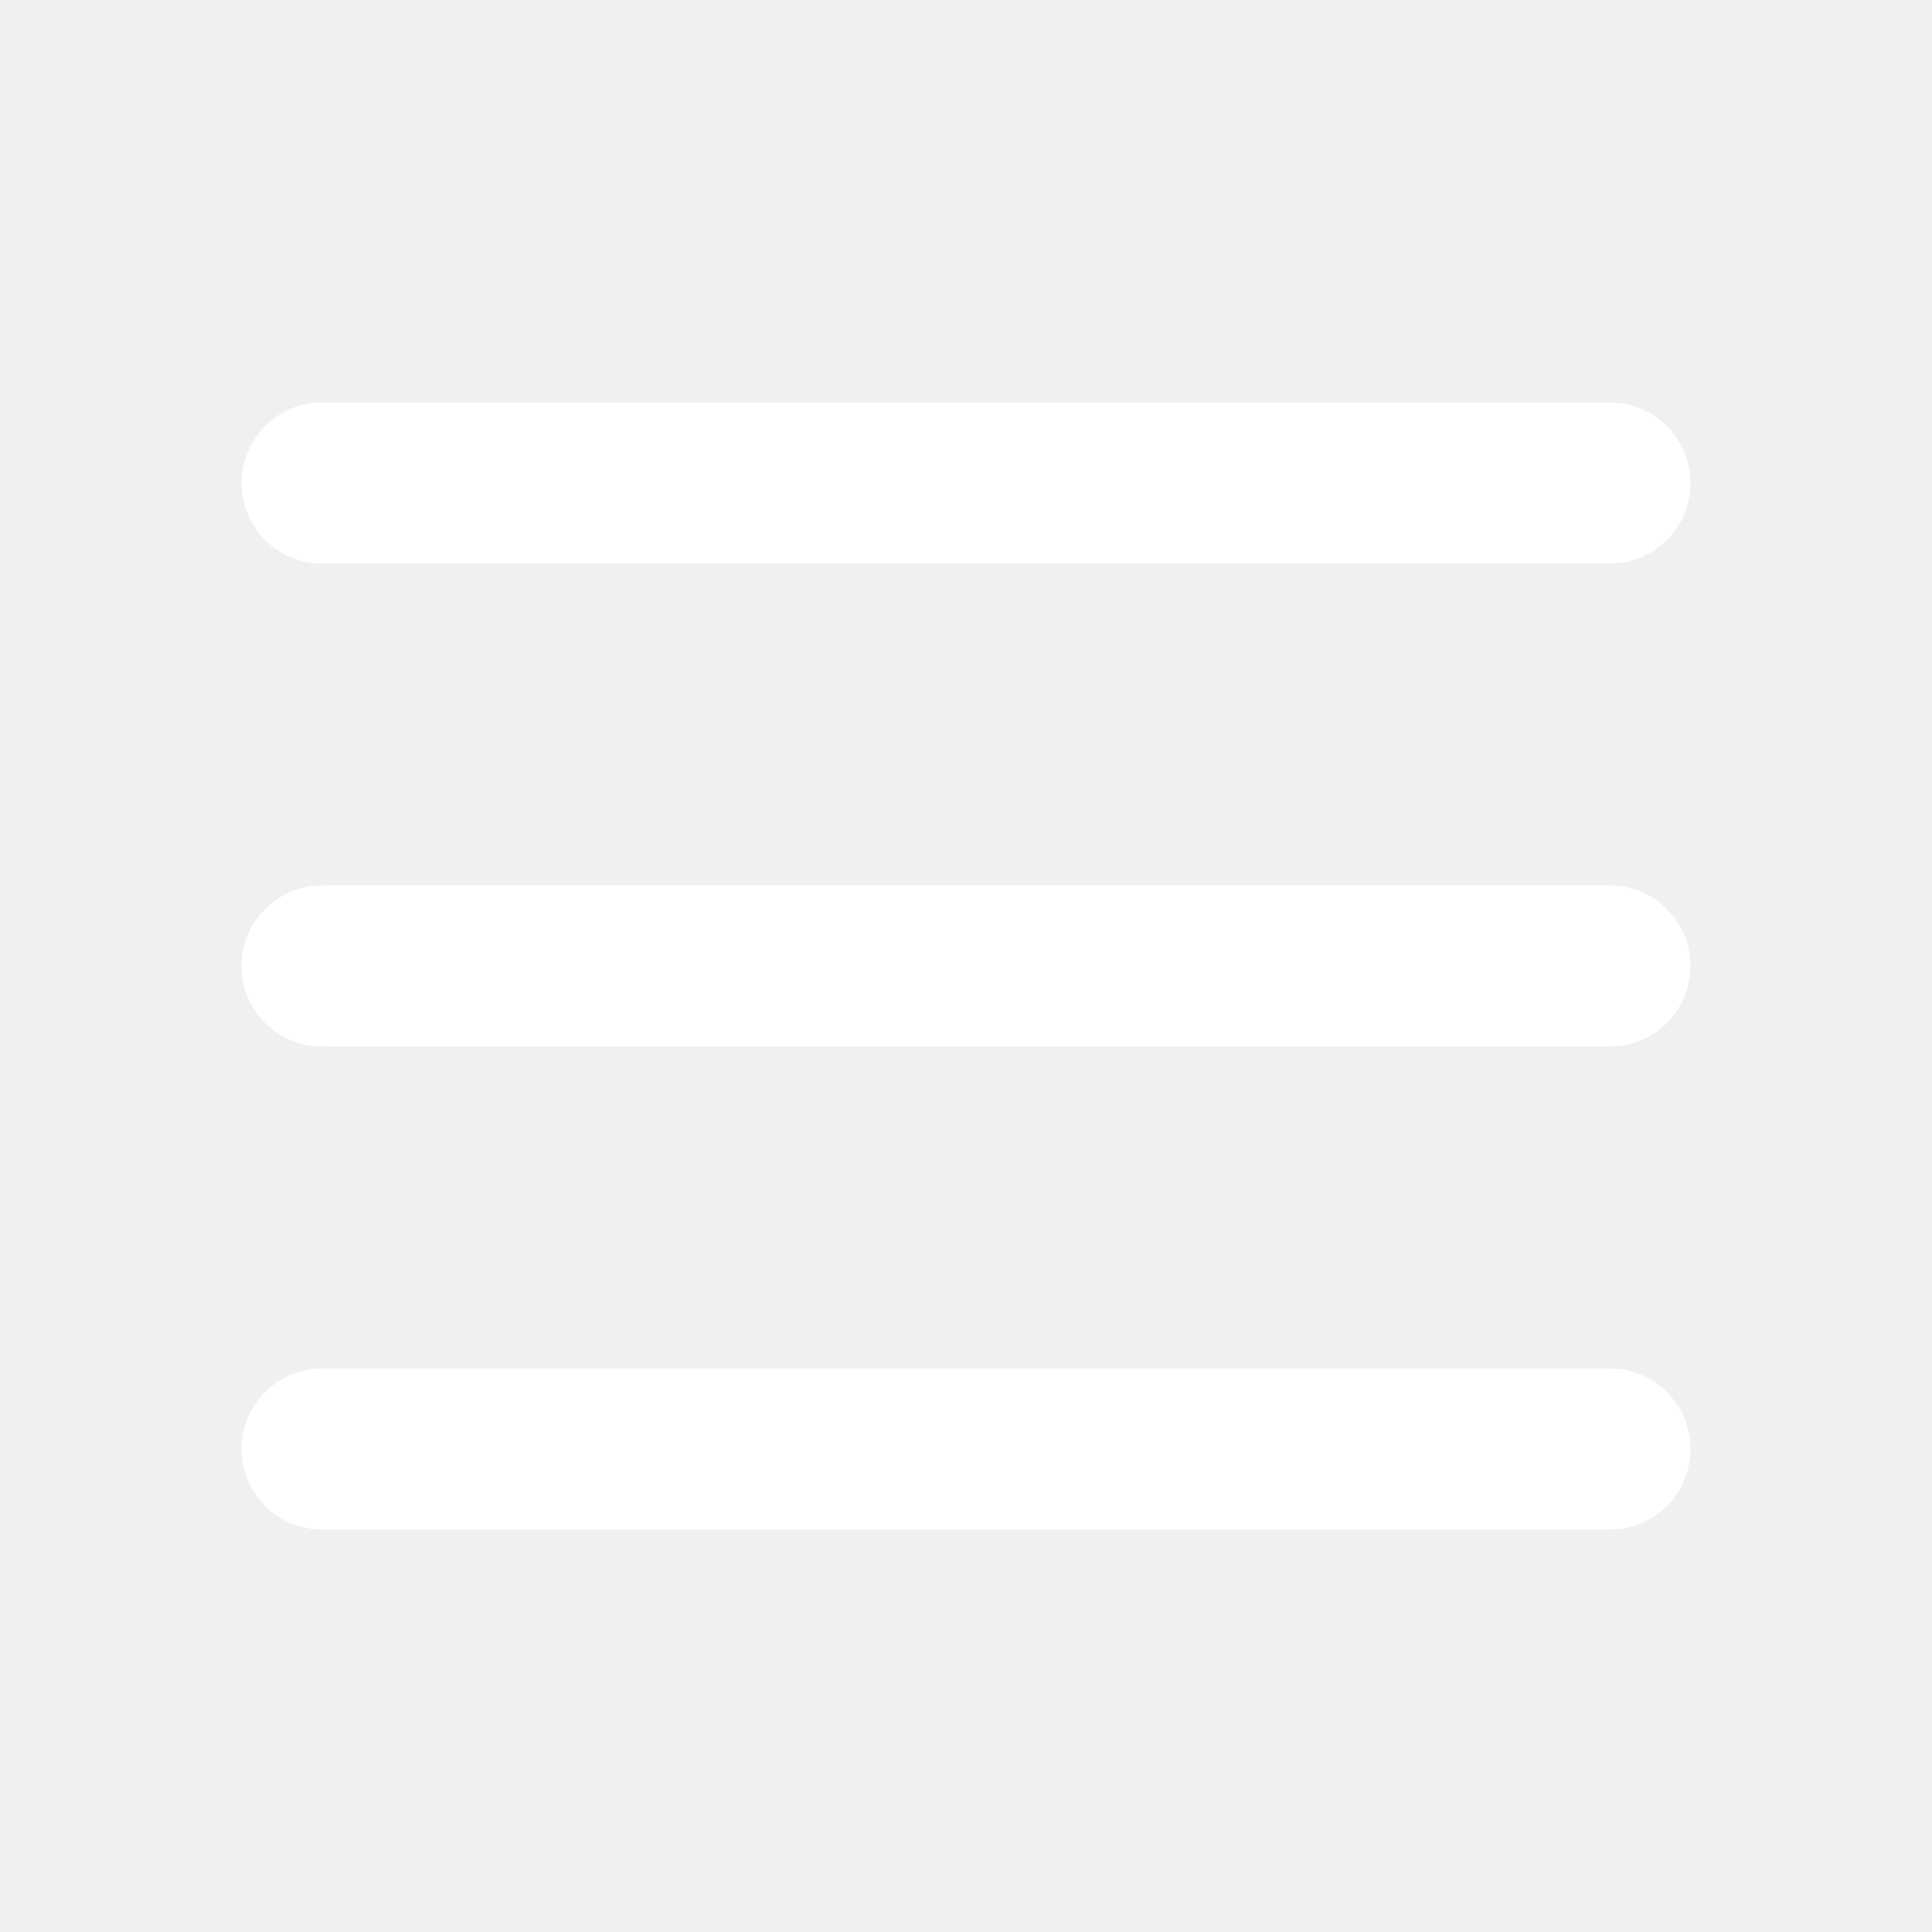
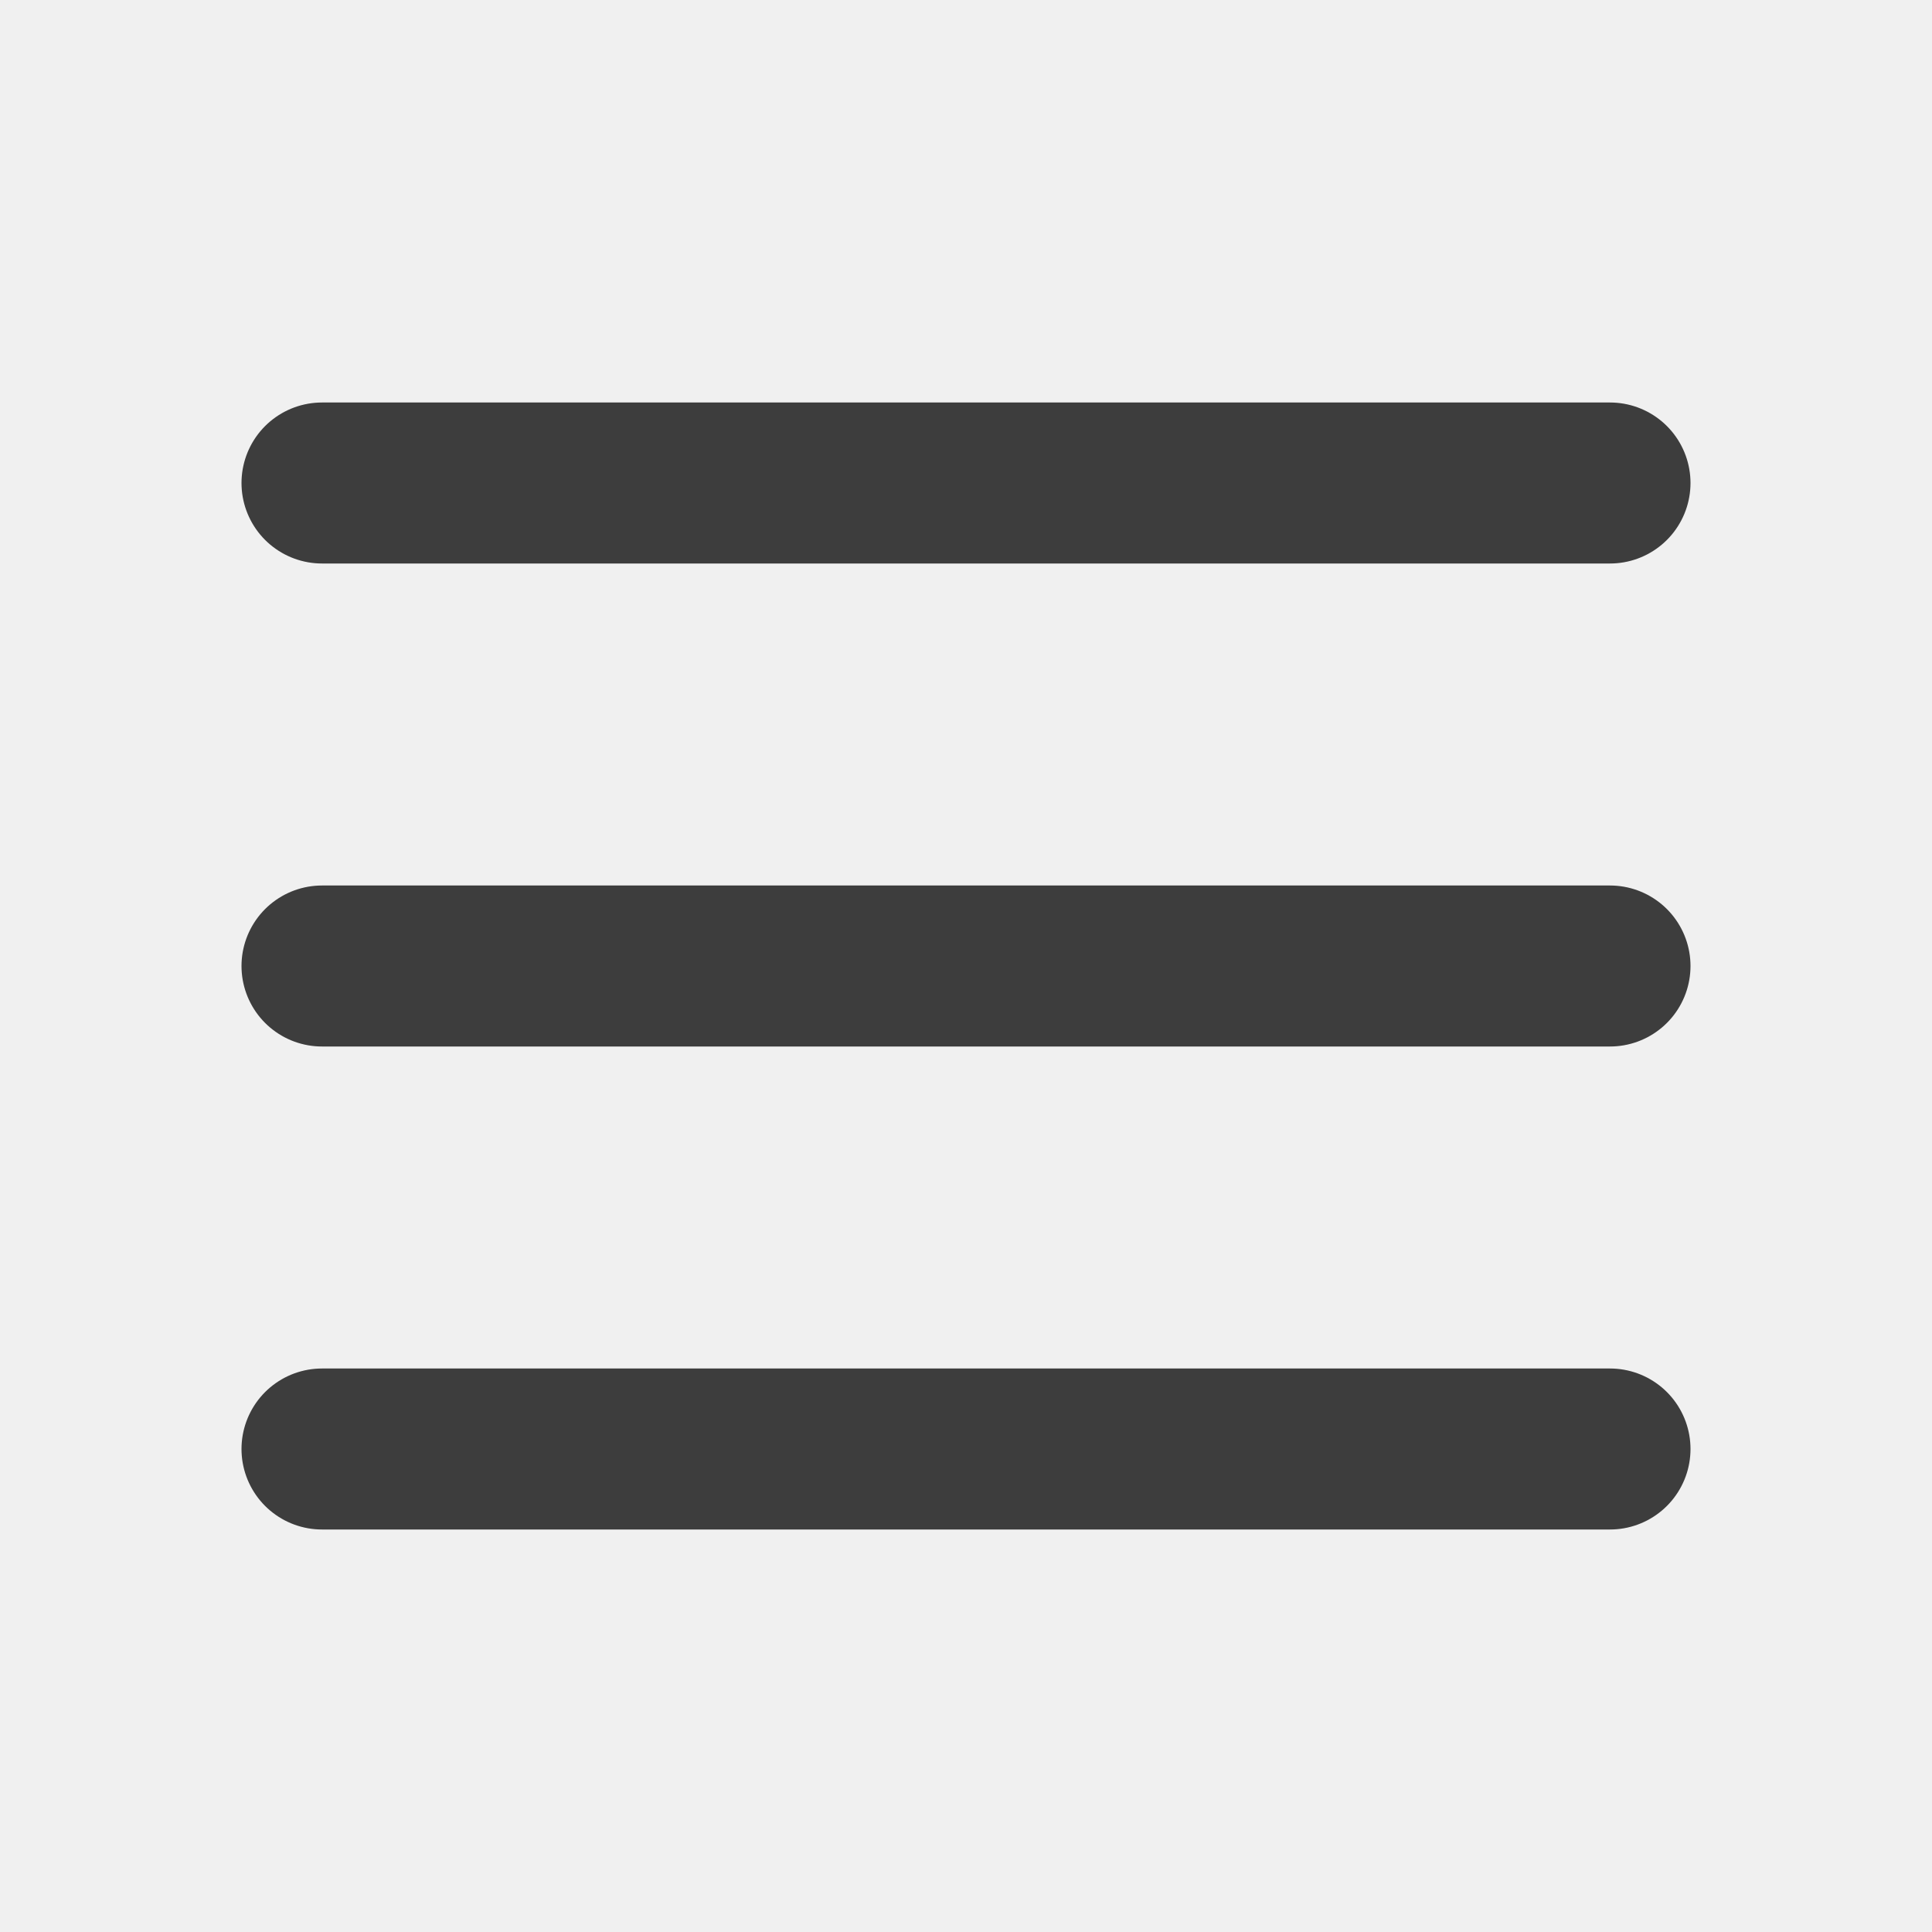
<svg xmlns="http://www.w3.org/2000/svg" viewBox="0 0 24 24" fill="none" stroke="#fff">
  <g id="SVGRepo_bgCarrier" stroke-width="0" />
  <g id="SVGRepo_tracerCarrier" stroke-linecap="round" stroke-linejoin="round" />
  <g id="SVGRepo_iconCarrier">
-     <path d="M4 6H20M4 12H20M4 18H20" stroke="#fff" stroke-width="2" stroke-linecap="round" stroke-linejoin="round" />
+     <path d="M4 6H20M4 12H20M4 18H20" stroke="#3d3d3d" stroke-width="2" stroke-linecap="round" stroke-linejoin="round" />
  </g>
</svg>
